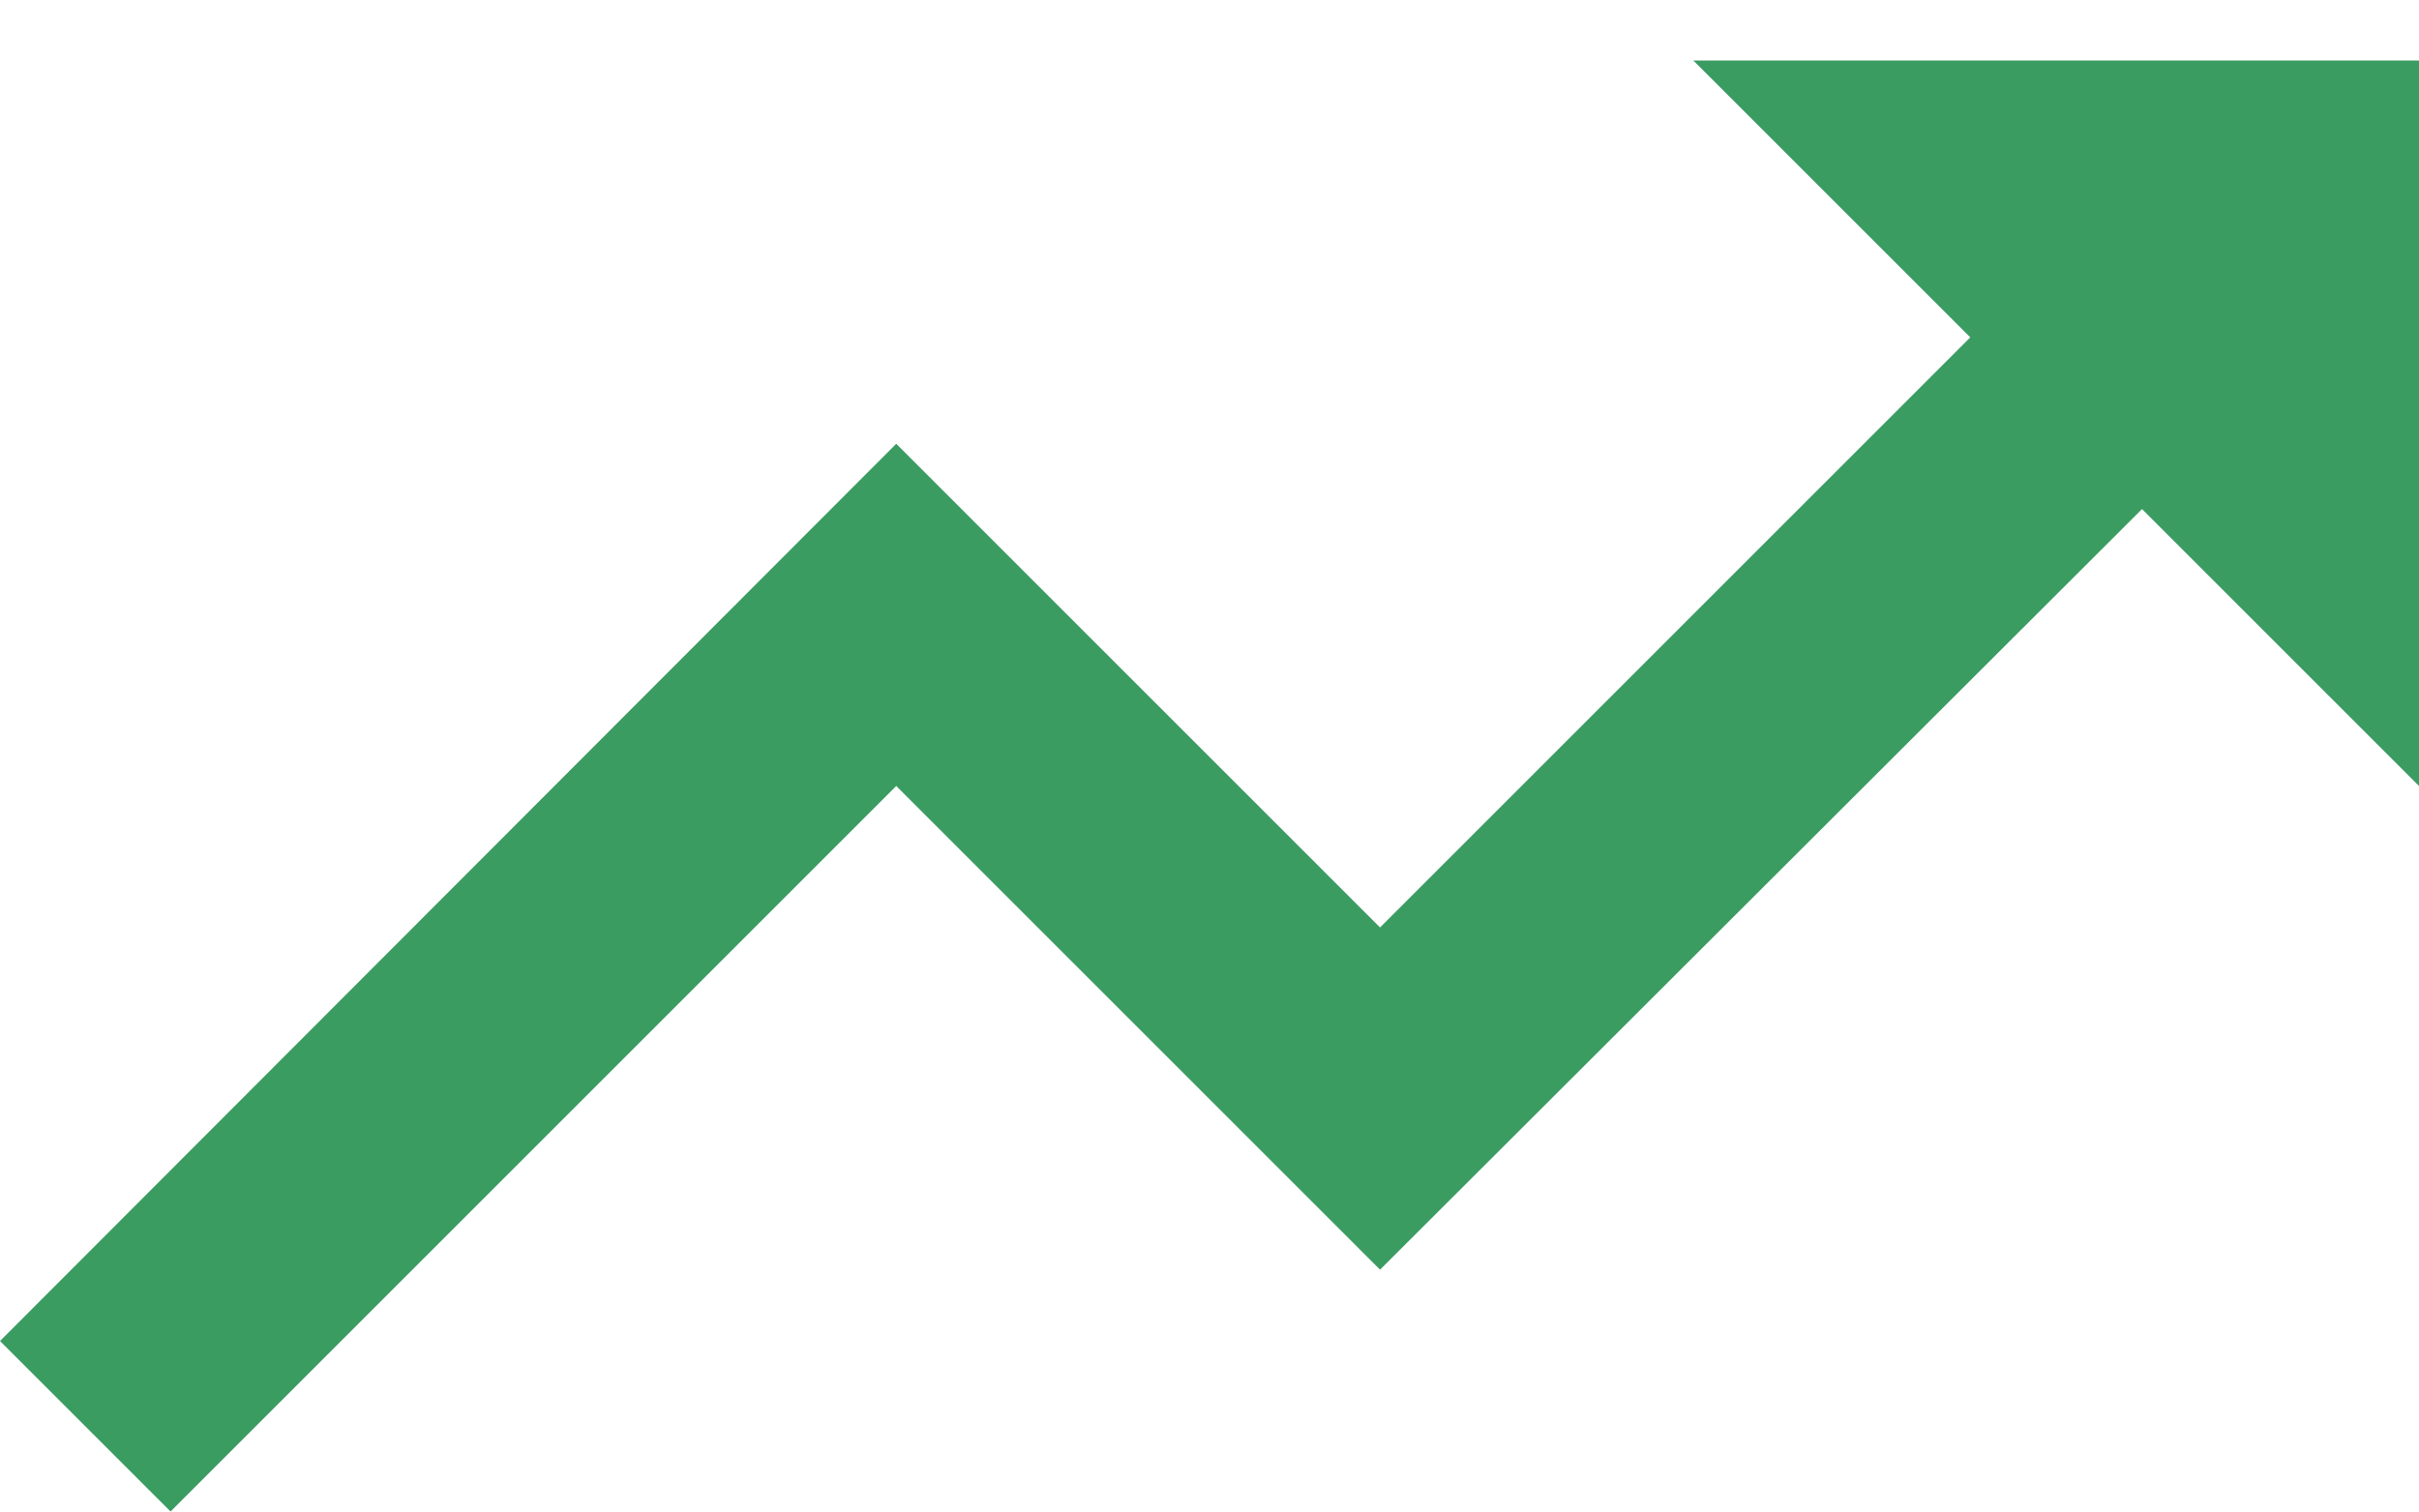
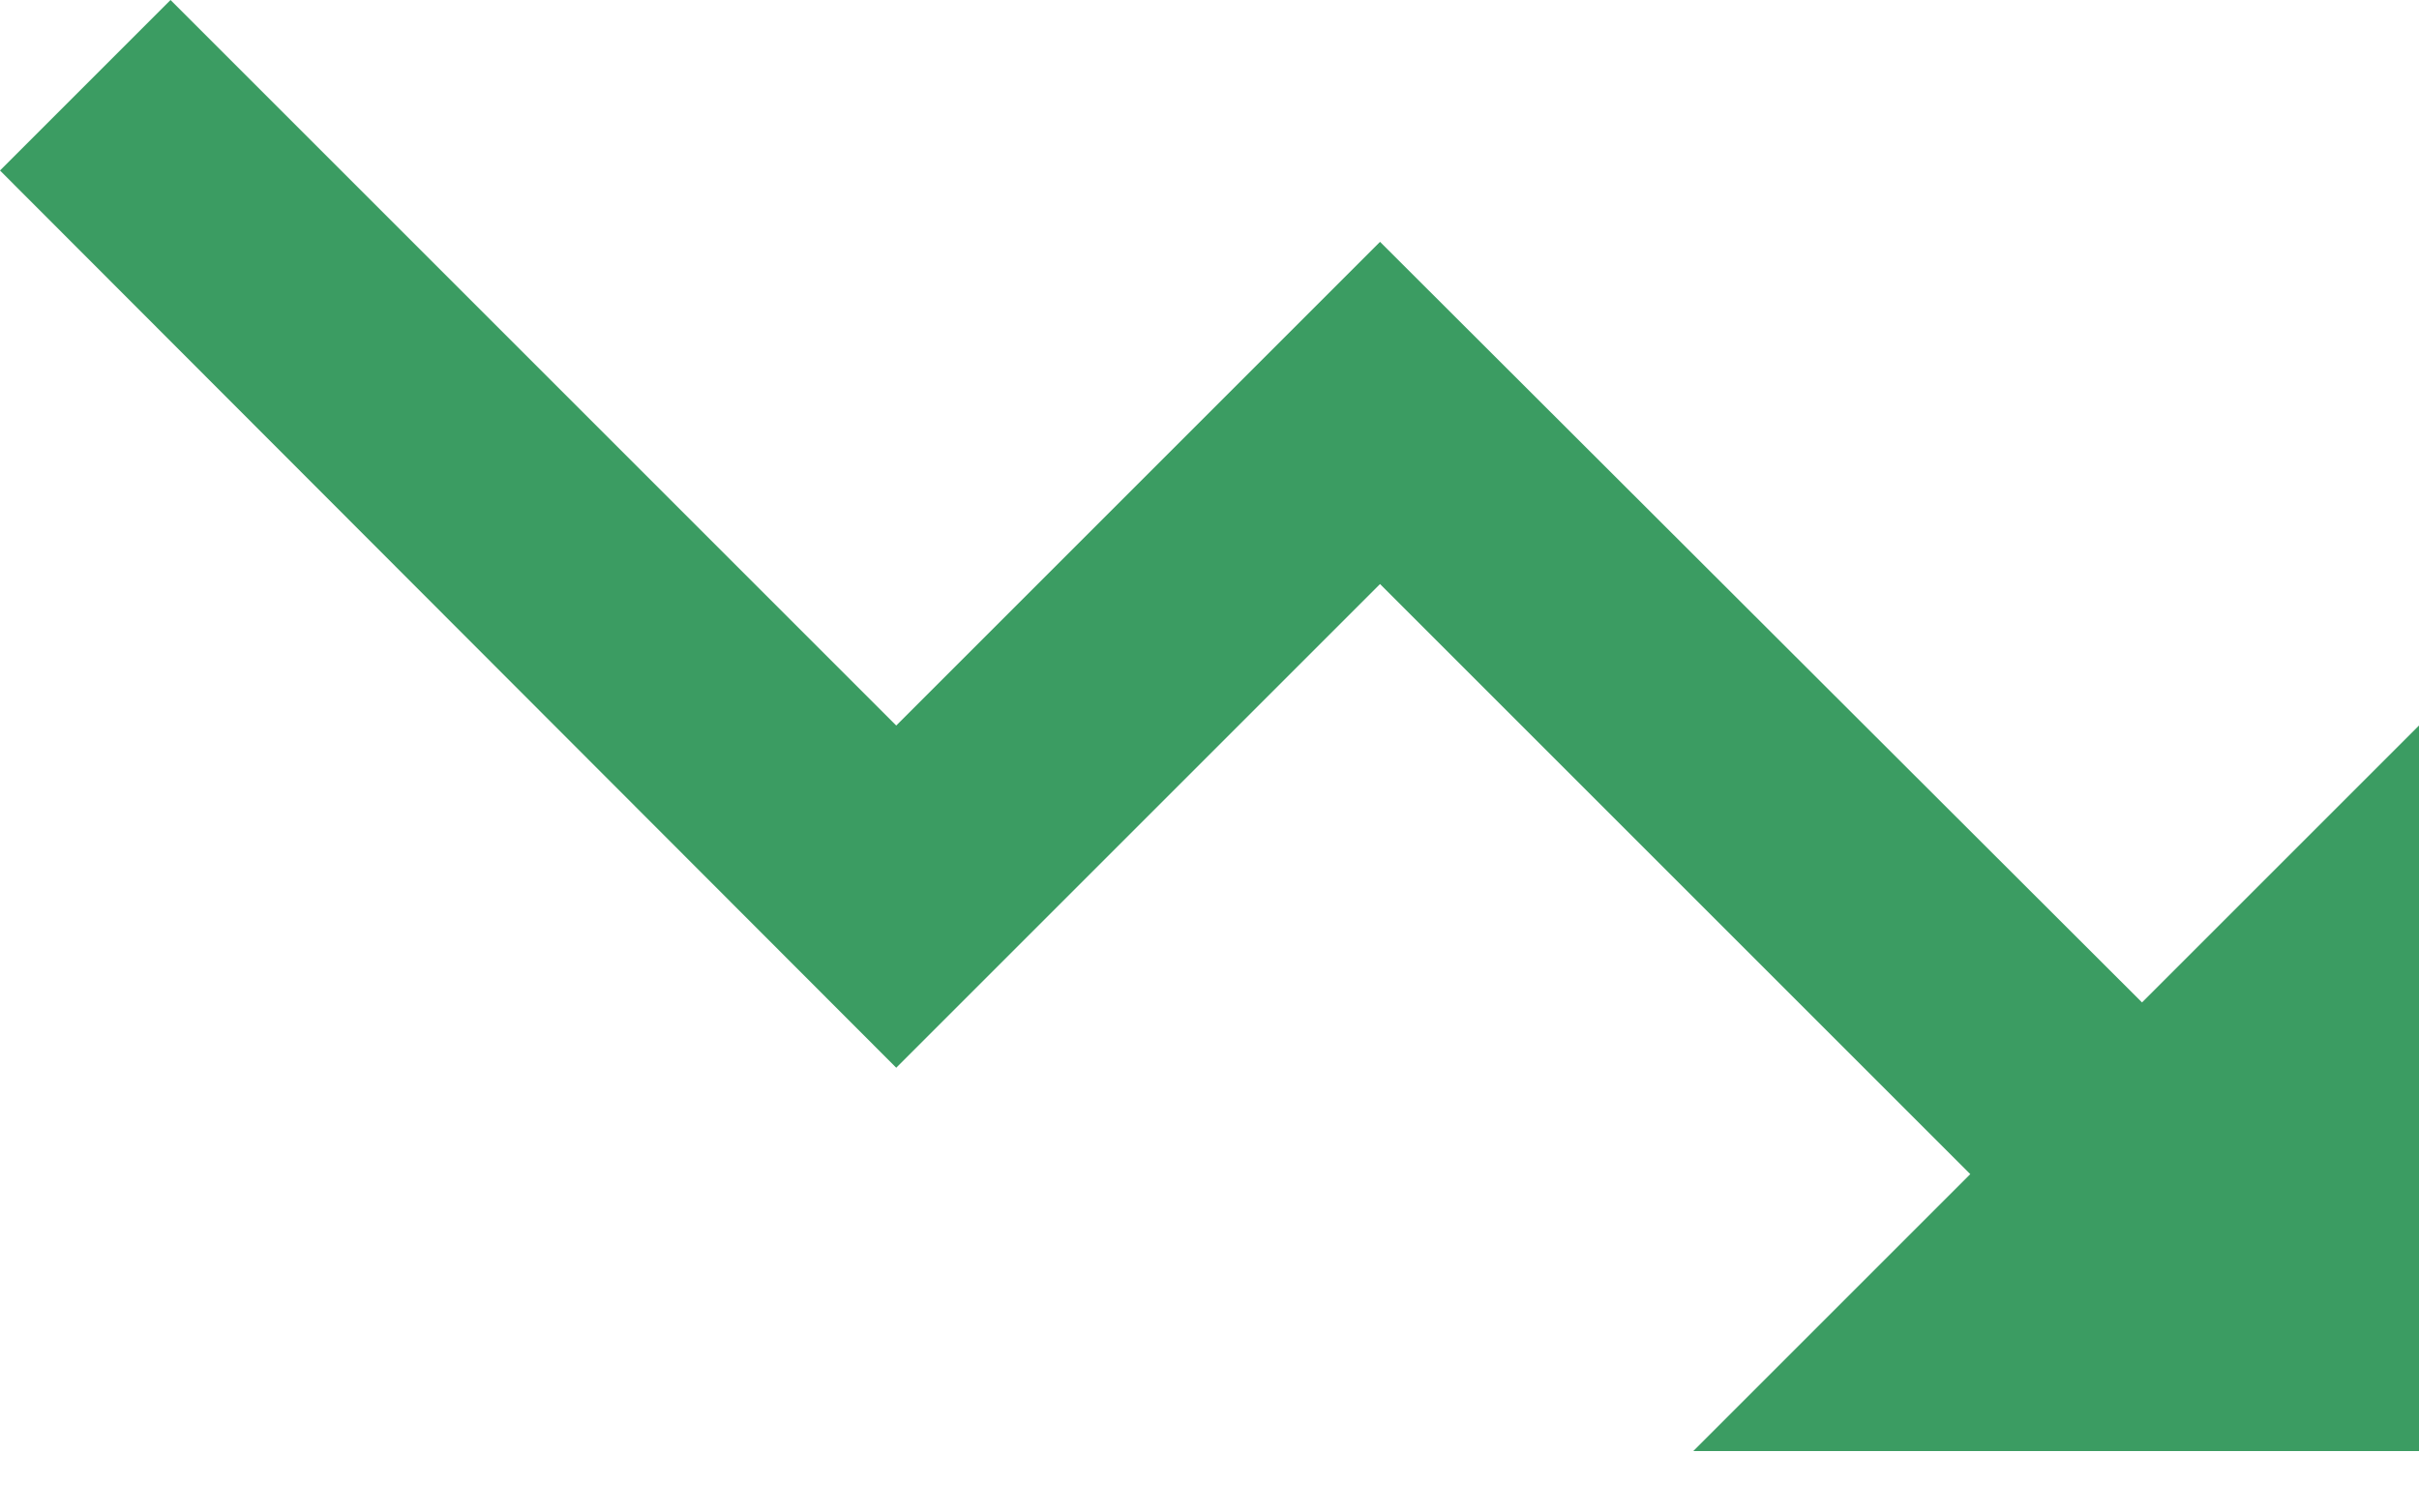
<svg xmlns="http://www.w3.org/2000/svg" width="16" height="10" viewBox="0 0 16 10" fill="none">
-   <path d="M11.2 0.4L13.032 2.232L9.128 6.136L5.928 2.936L0 8.872L1.128 10L5.928 5.2L9.128 8.4L14.168 3.368L16 5.2V0.4H11.2Z" fill="#3B9C62" />
+   <path d="M11.2 9.6L13.032 7.768L9.128 3.864L5.928 7.064L0 1.128L1.128 0L5.928 4.8L9.128 1.6L14.168 6.632L16 4.8V9.6H11.2Z" fill="#3B9C62" />
</svg>
